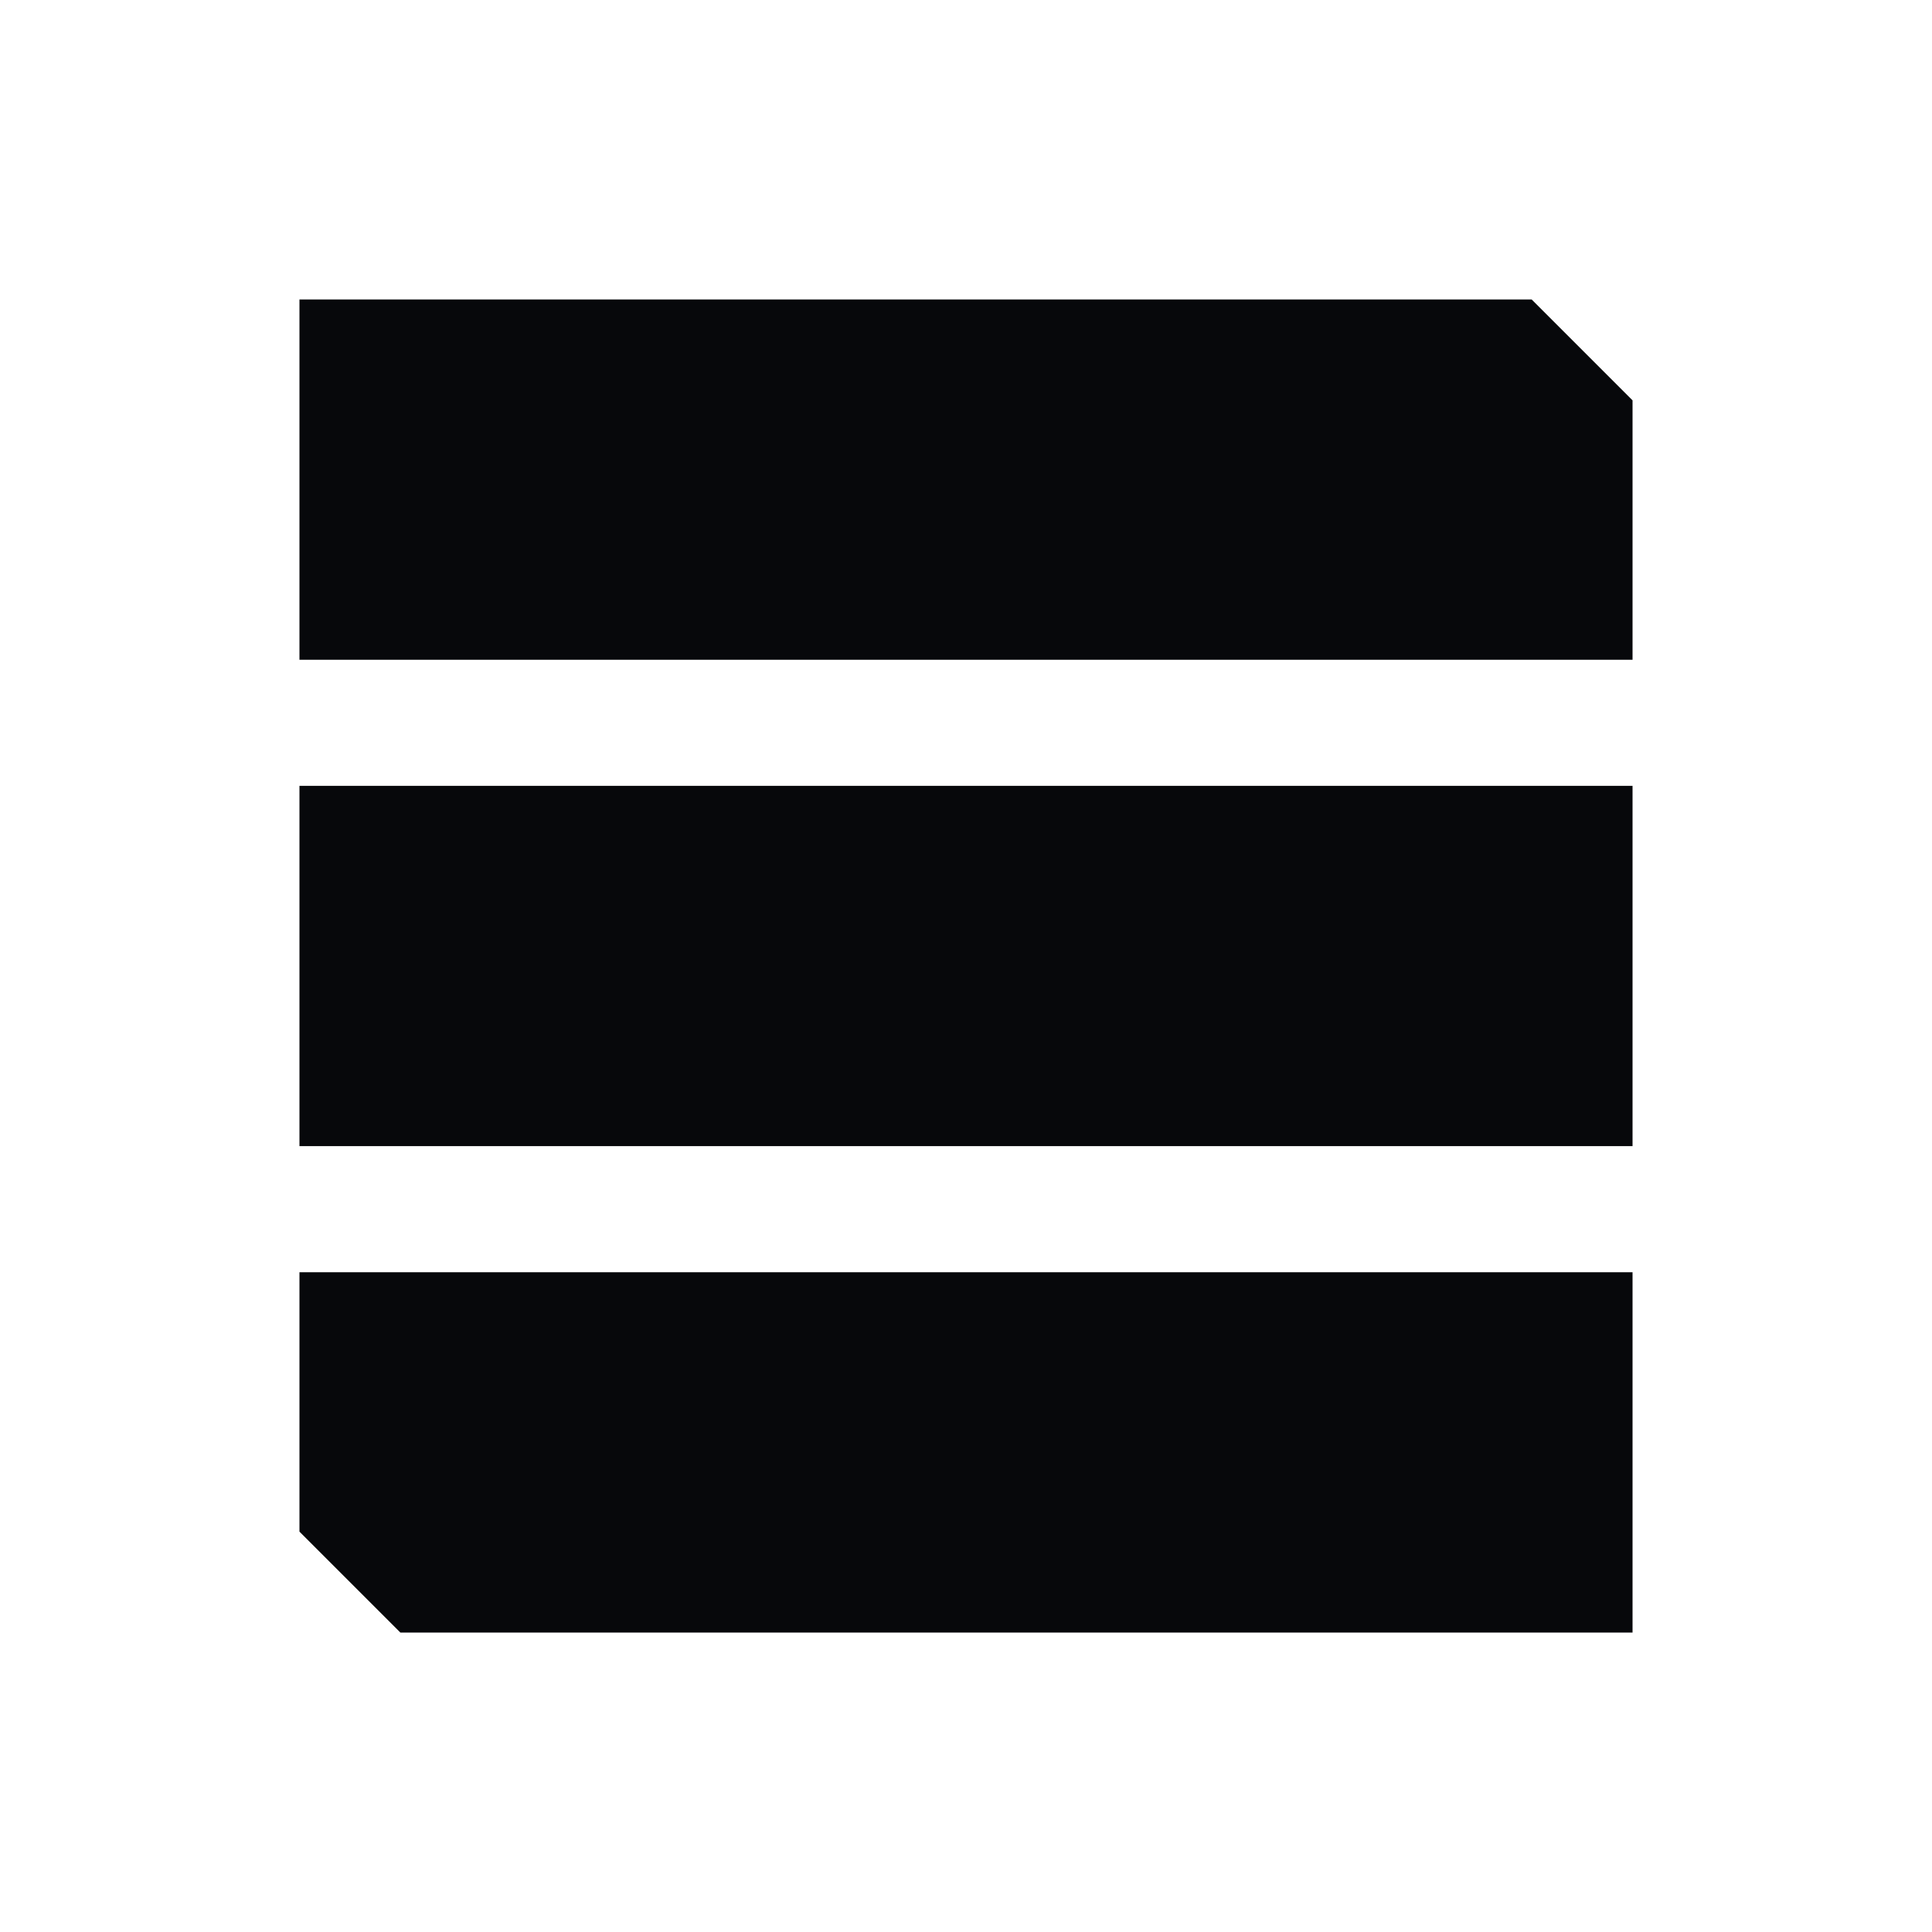
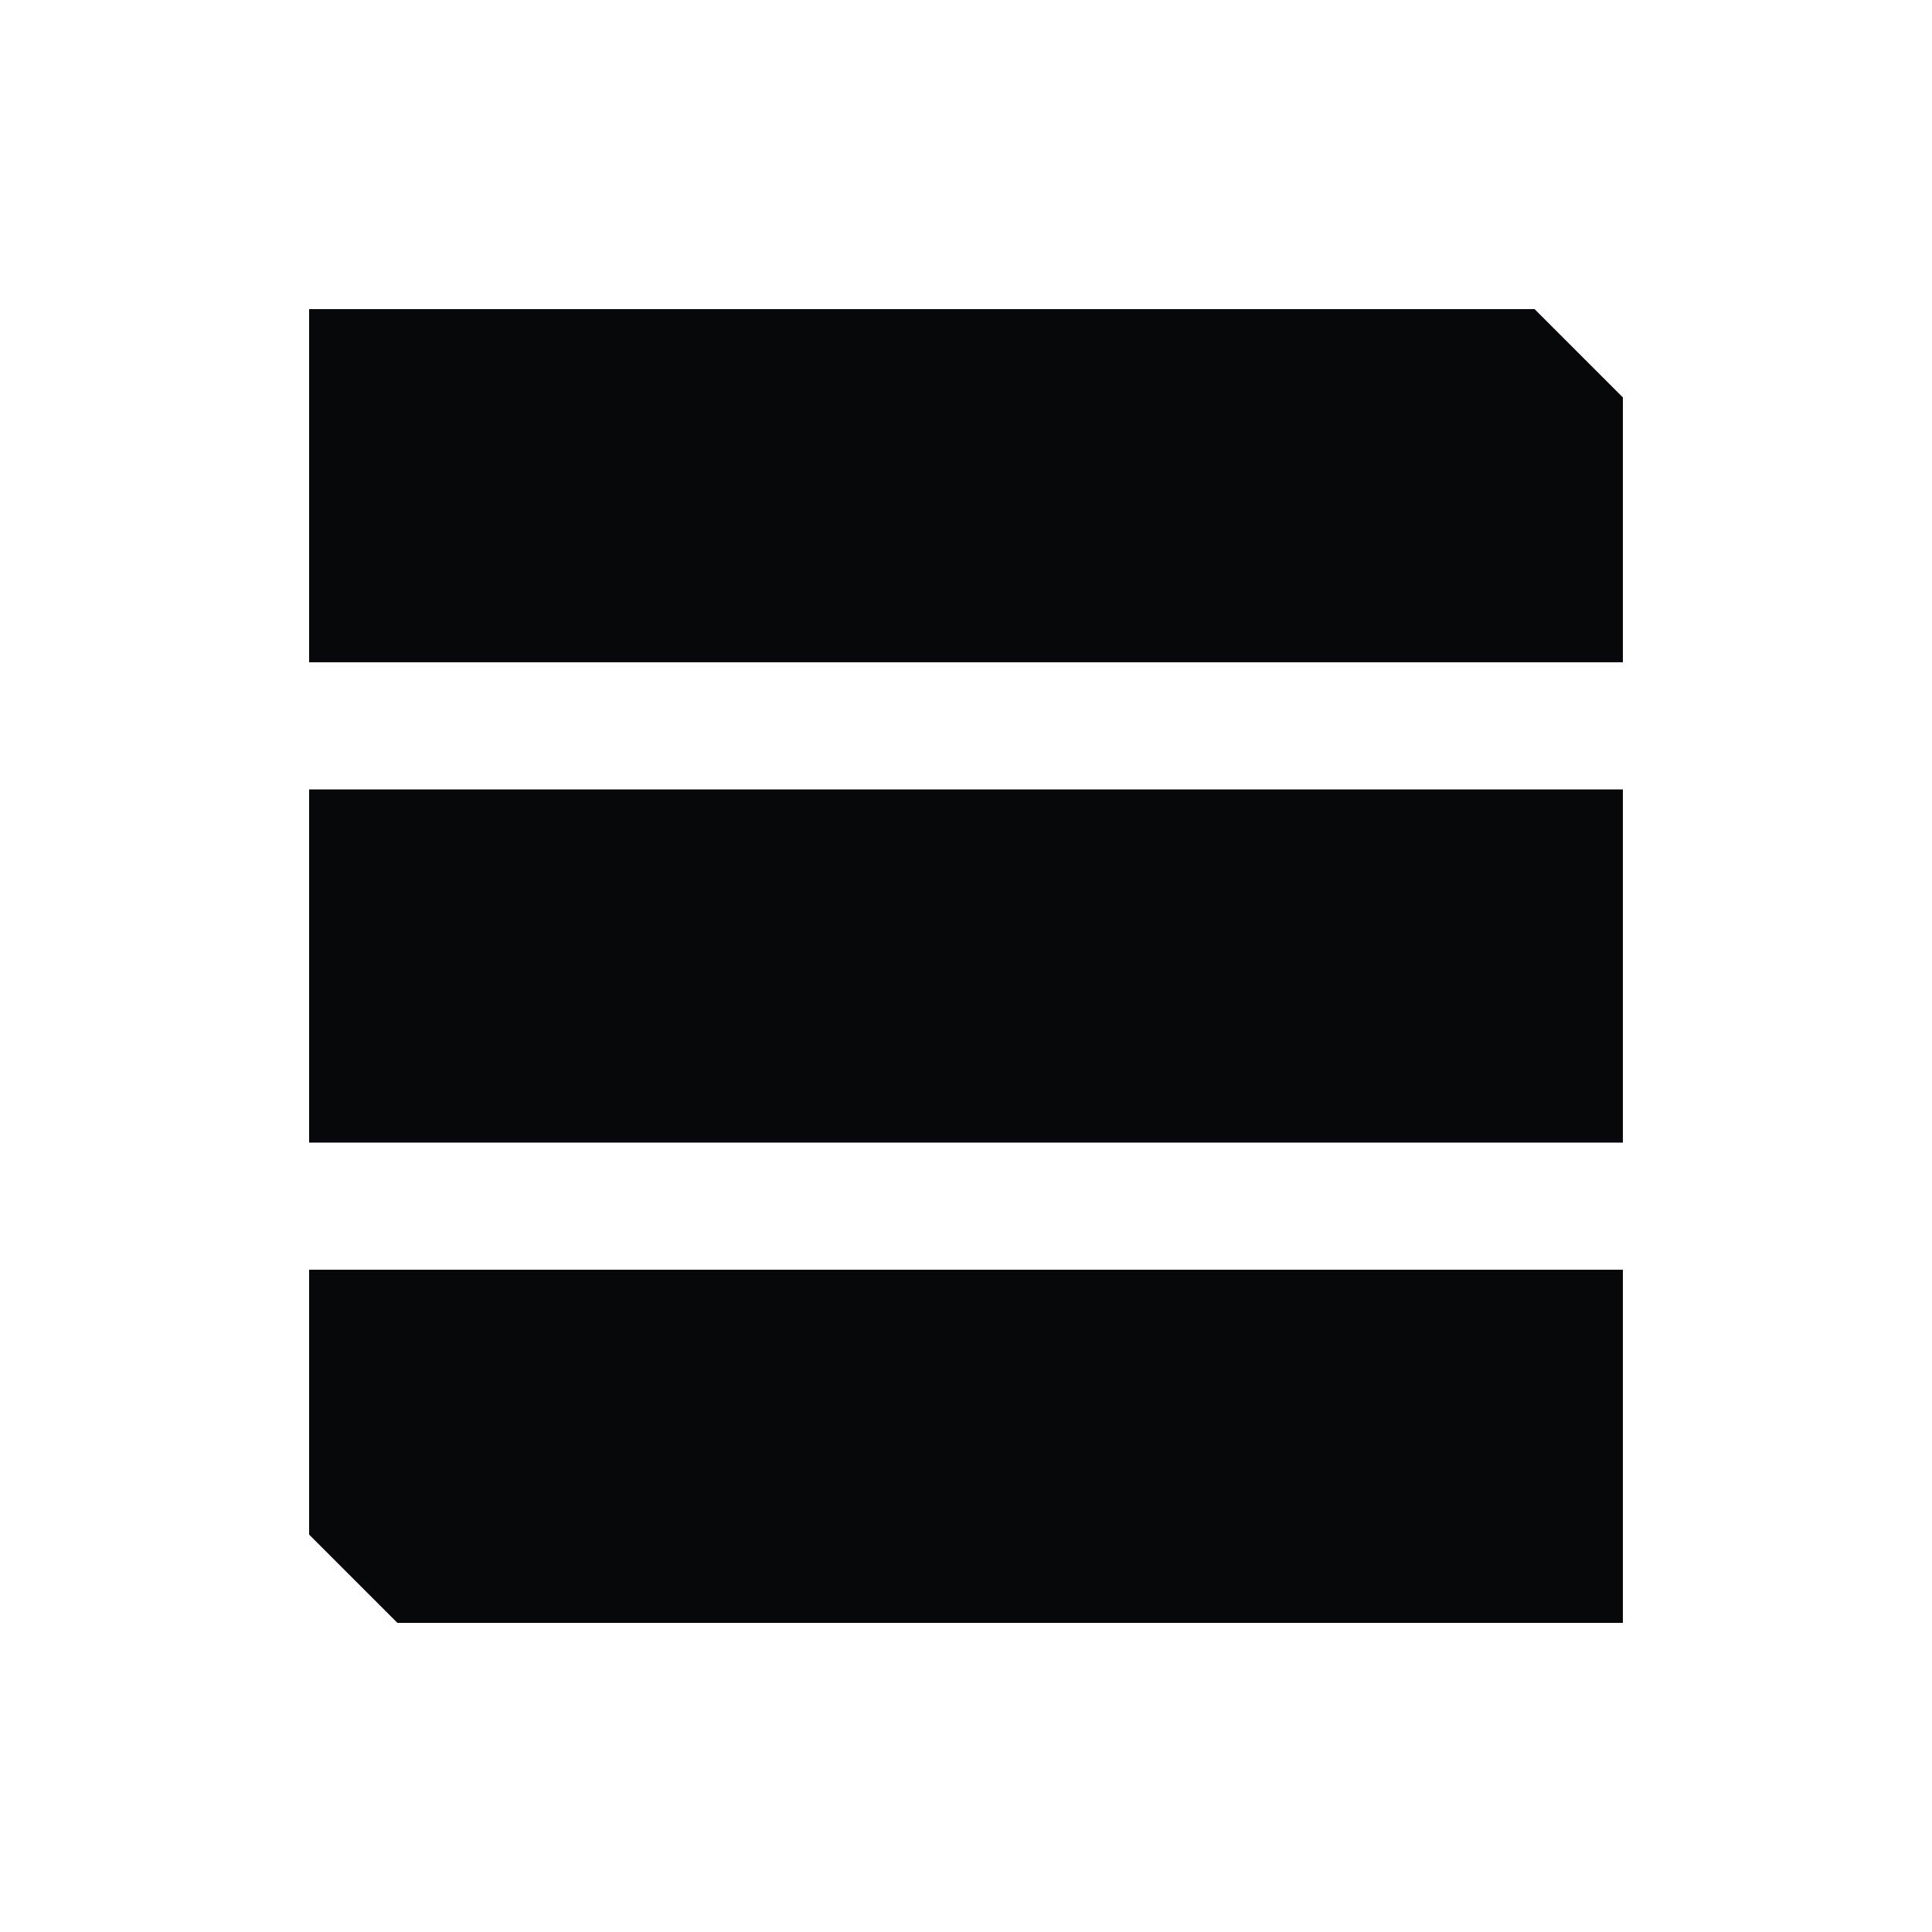
<svg xmlns="http://www.w3.org/2000/svg" viewBox="0 0 64 64" role="img" aria-label="Vulcet">
-   <path fill="#07080b" d="M9.920,9.920 H50.738 L54.080,13.262 V21.855 H9.920 Z" />
-   <rect fill="#07080b" x="9.920" y="26.032" width="44.160" height="11.935" />
-   <path fill="#07080b" d="M9.920,42.145 H54.080 V54.080 H13.262 L9.920,50.738 Z" />
+   <path fill="#07080b" d="M10.24,10.24 H50.835 L53.76,13.165 V21.939 H10.24 Z" />
+   <rect fill="#07080b" x="10.24" y="26.151" width="43.52" height="11.699" />
+   <path fill="#07080b" d="M10.24,42.061 H53.76 V53.76 H13.165 L10.24,50.835 Z" />
</svg>
